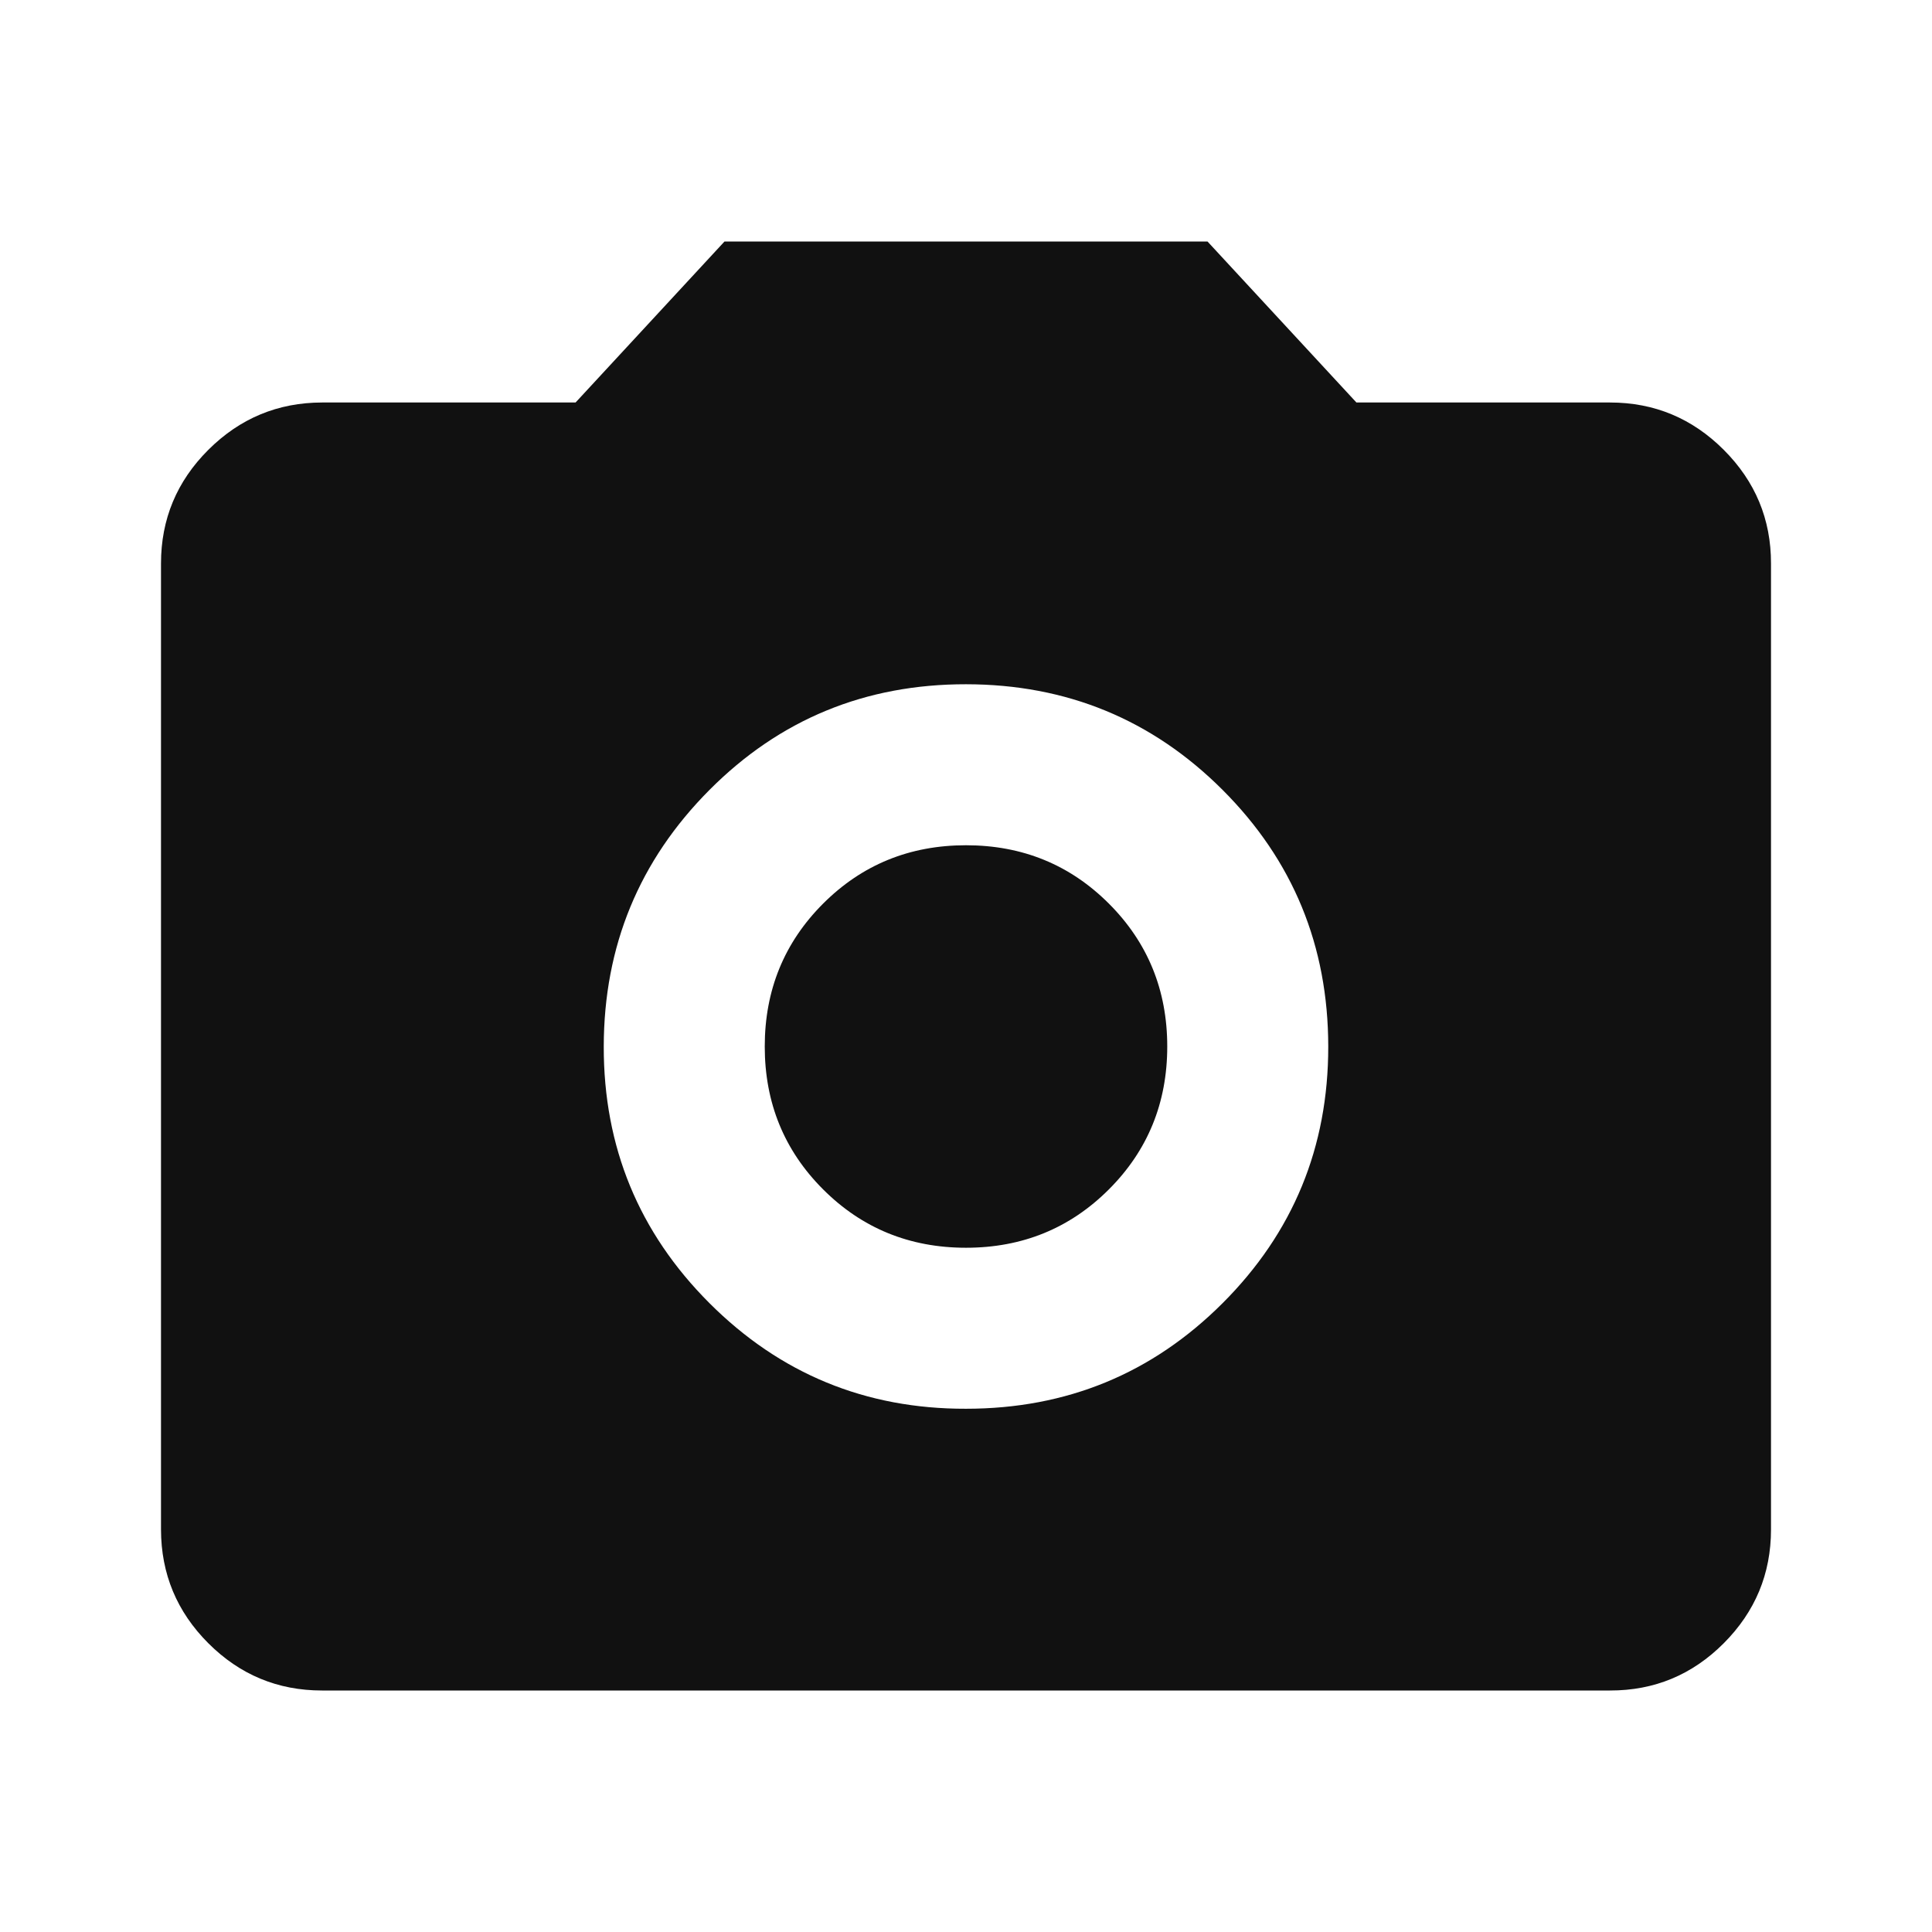
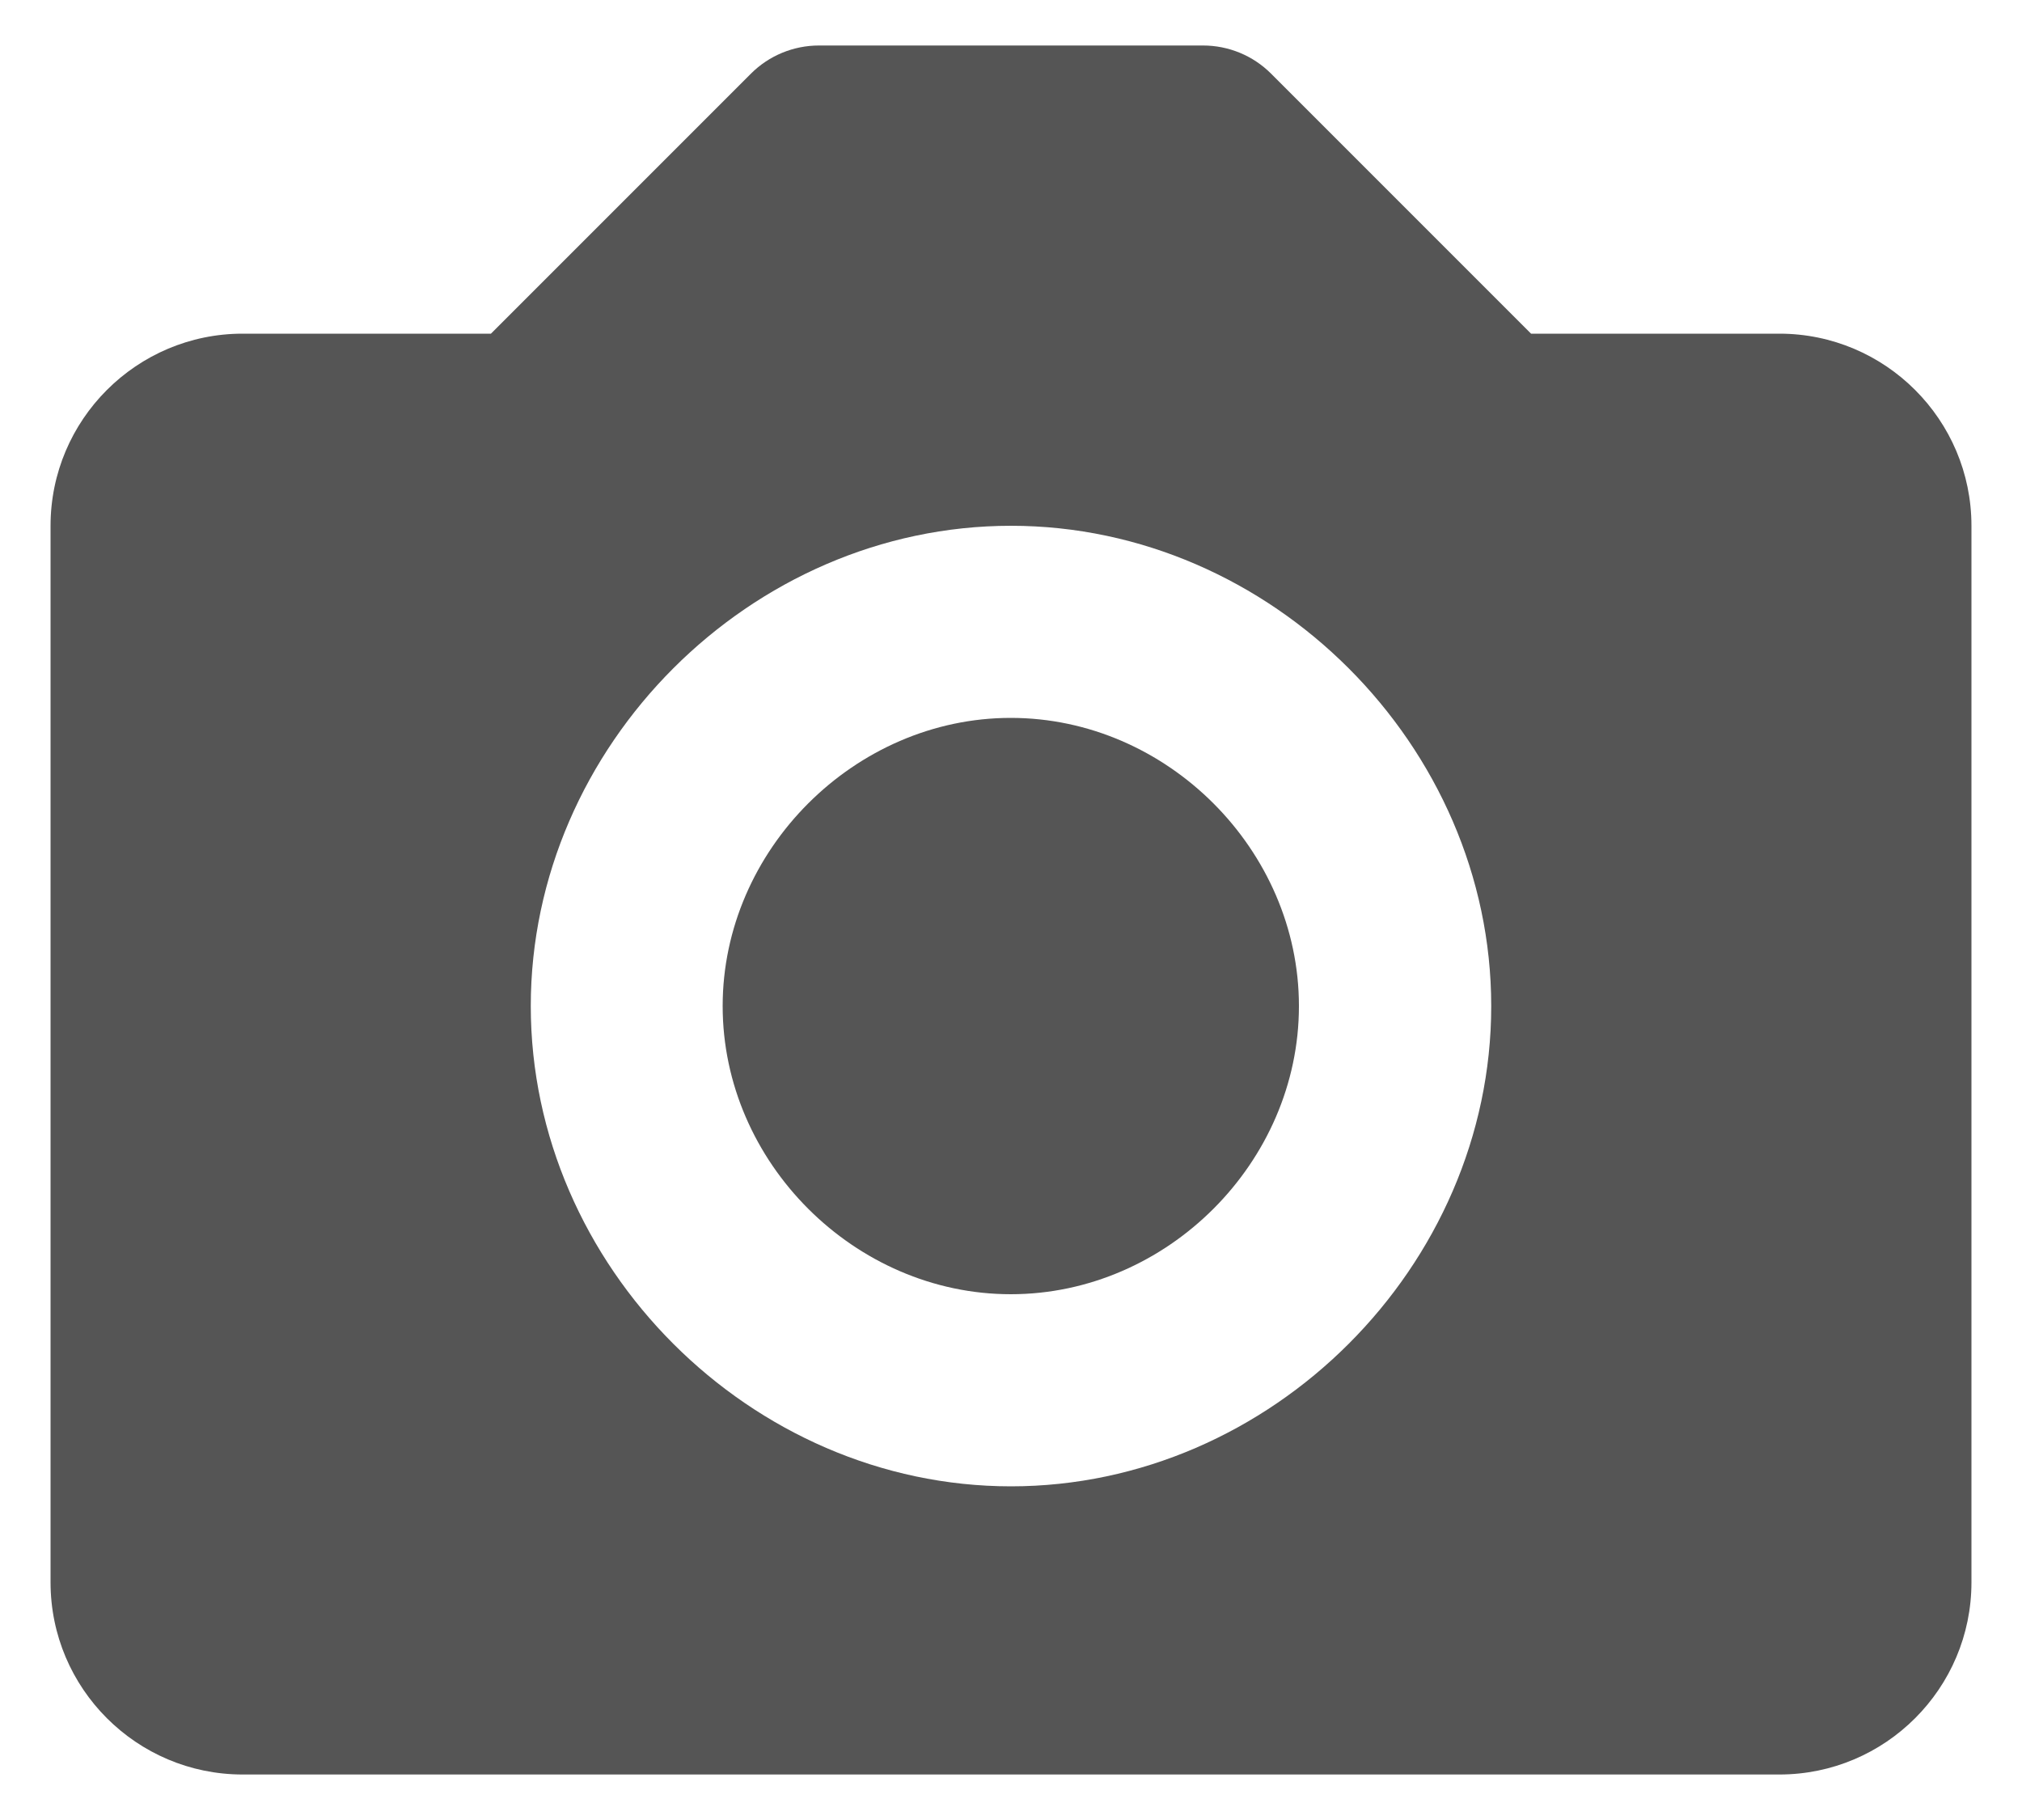
- <svg xmlns="http://www.w3.org/2000/svg" width="24" height="24" viewBox="0 0 24 24" fill="none">
-   <path d="M12 17.5C13.25 17.5 14.313 17.063 15.188 16.188C16.063 15.313 16.501 14.251 16.5 13C16.499 11.749 16.062 10.687 15.188 9.813C14.314 8.939 13.251 8.501 12 8.5C10.749 8.499 9.686 8.936 8.813 9.813C7.94 10.69 7.502 11.752 7.5 13C7.498 14.248 7.936 15.311 8.813 16.188C9.69 17.065 10.753 17.503 12 17.5ZM12 15.5C11.3 15.5 10.708 15.258 10.225 14.775C9.742 14.292 9.5 13.7 9.5 13C9.5 12.3 9.742 11.708 10.225 11.225C10.708 10.742 11.3 10.5 12 10.5C12.7 10.5 13.292 10.742 13.775 11.225C14.258 11.708 14.5 12.3 14.5 13C14.5 13.7 14.258 14.292 13.775 14.775C13.292 15.258 12.7 15.5 12 15.5ZM4 21C3.45 21 2.979 20.804 2.588 20.413C2.197 20.022 2.001 19.551 2 19V7C2 6.45 2.196 5.979 2.588 5.588C2.98 5.197 3.451 5.001 4 5H7.15L9 3H15L16.85 5H20C20.55 5 21.021 5.196 21.413 5.588C21.805 5.98 22.001 6.451 22 7V19C22 19.55 21.804 20.021 21.413 20.413C21.022 20.805 20.551 21.001 20 21H4Z" fill="#111111" />
+ <svg xmlns="http://www.w3.org/2000/svg" width="10" height="9" viewBox="0 0 10 9" fill="none">
+   <path d="M4.999 3.55C4.227 3.55 3.574 4.203 3.574 4.975C3.574 5.748 4.227 6.4 4.999 6.4C5.772 6.4 6.424 5.748 6.424 4.975C6.424 4.203 5.772 3.55 4.999 3.55Z" fill="#555555" />
+   <path d="M8.8 1.65H7.572L6.286 0.364C6.197 0.275 6.076 0.225 5.95 0.225H4.05C3.924 0.225 3.803 0.275 3.714 0.364L2.428 1.65H1.2C0.676 1.65 0.25 2.076 0.25 2.6V7.825C0.25 8.349 0.676 8.775 1.2 8.775H8.8C9.324 8.775 9.75 8.349 9.75 7.825V2.6C9.75 2.076 9.324 1.65 8.8 1.65ZM5 7.35C3.713 7.35 2.625 6.262 2.625 4.975C2.625 3.688 3.713 2.6 5 2.6C6.287 2.6 7.375 3.688 7.375 4.975C7.375 6.262 6.287 7.35 5 7.35Z" fill="#555555" />
</svg>
